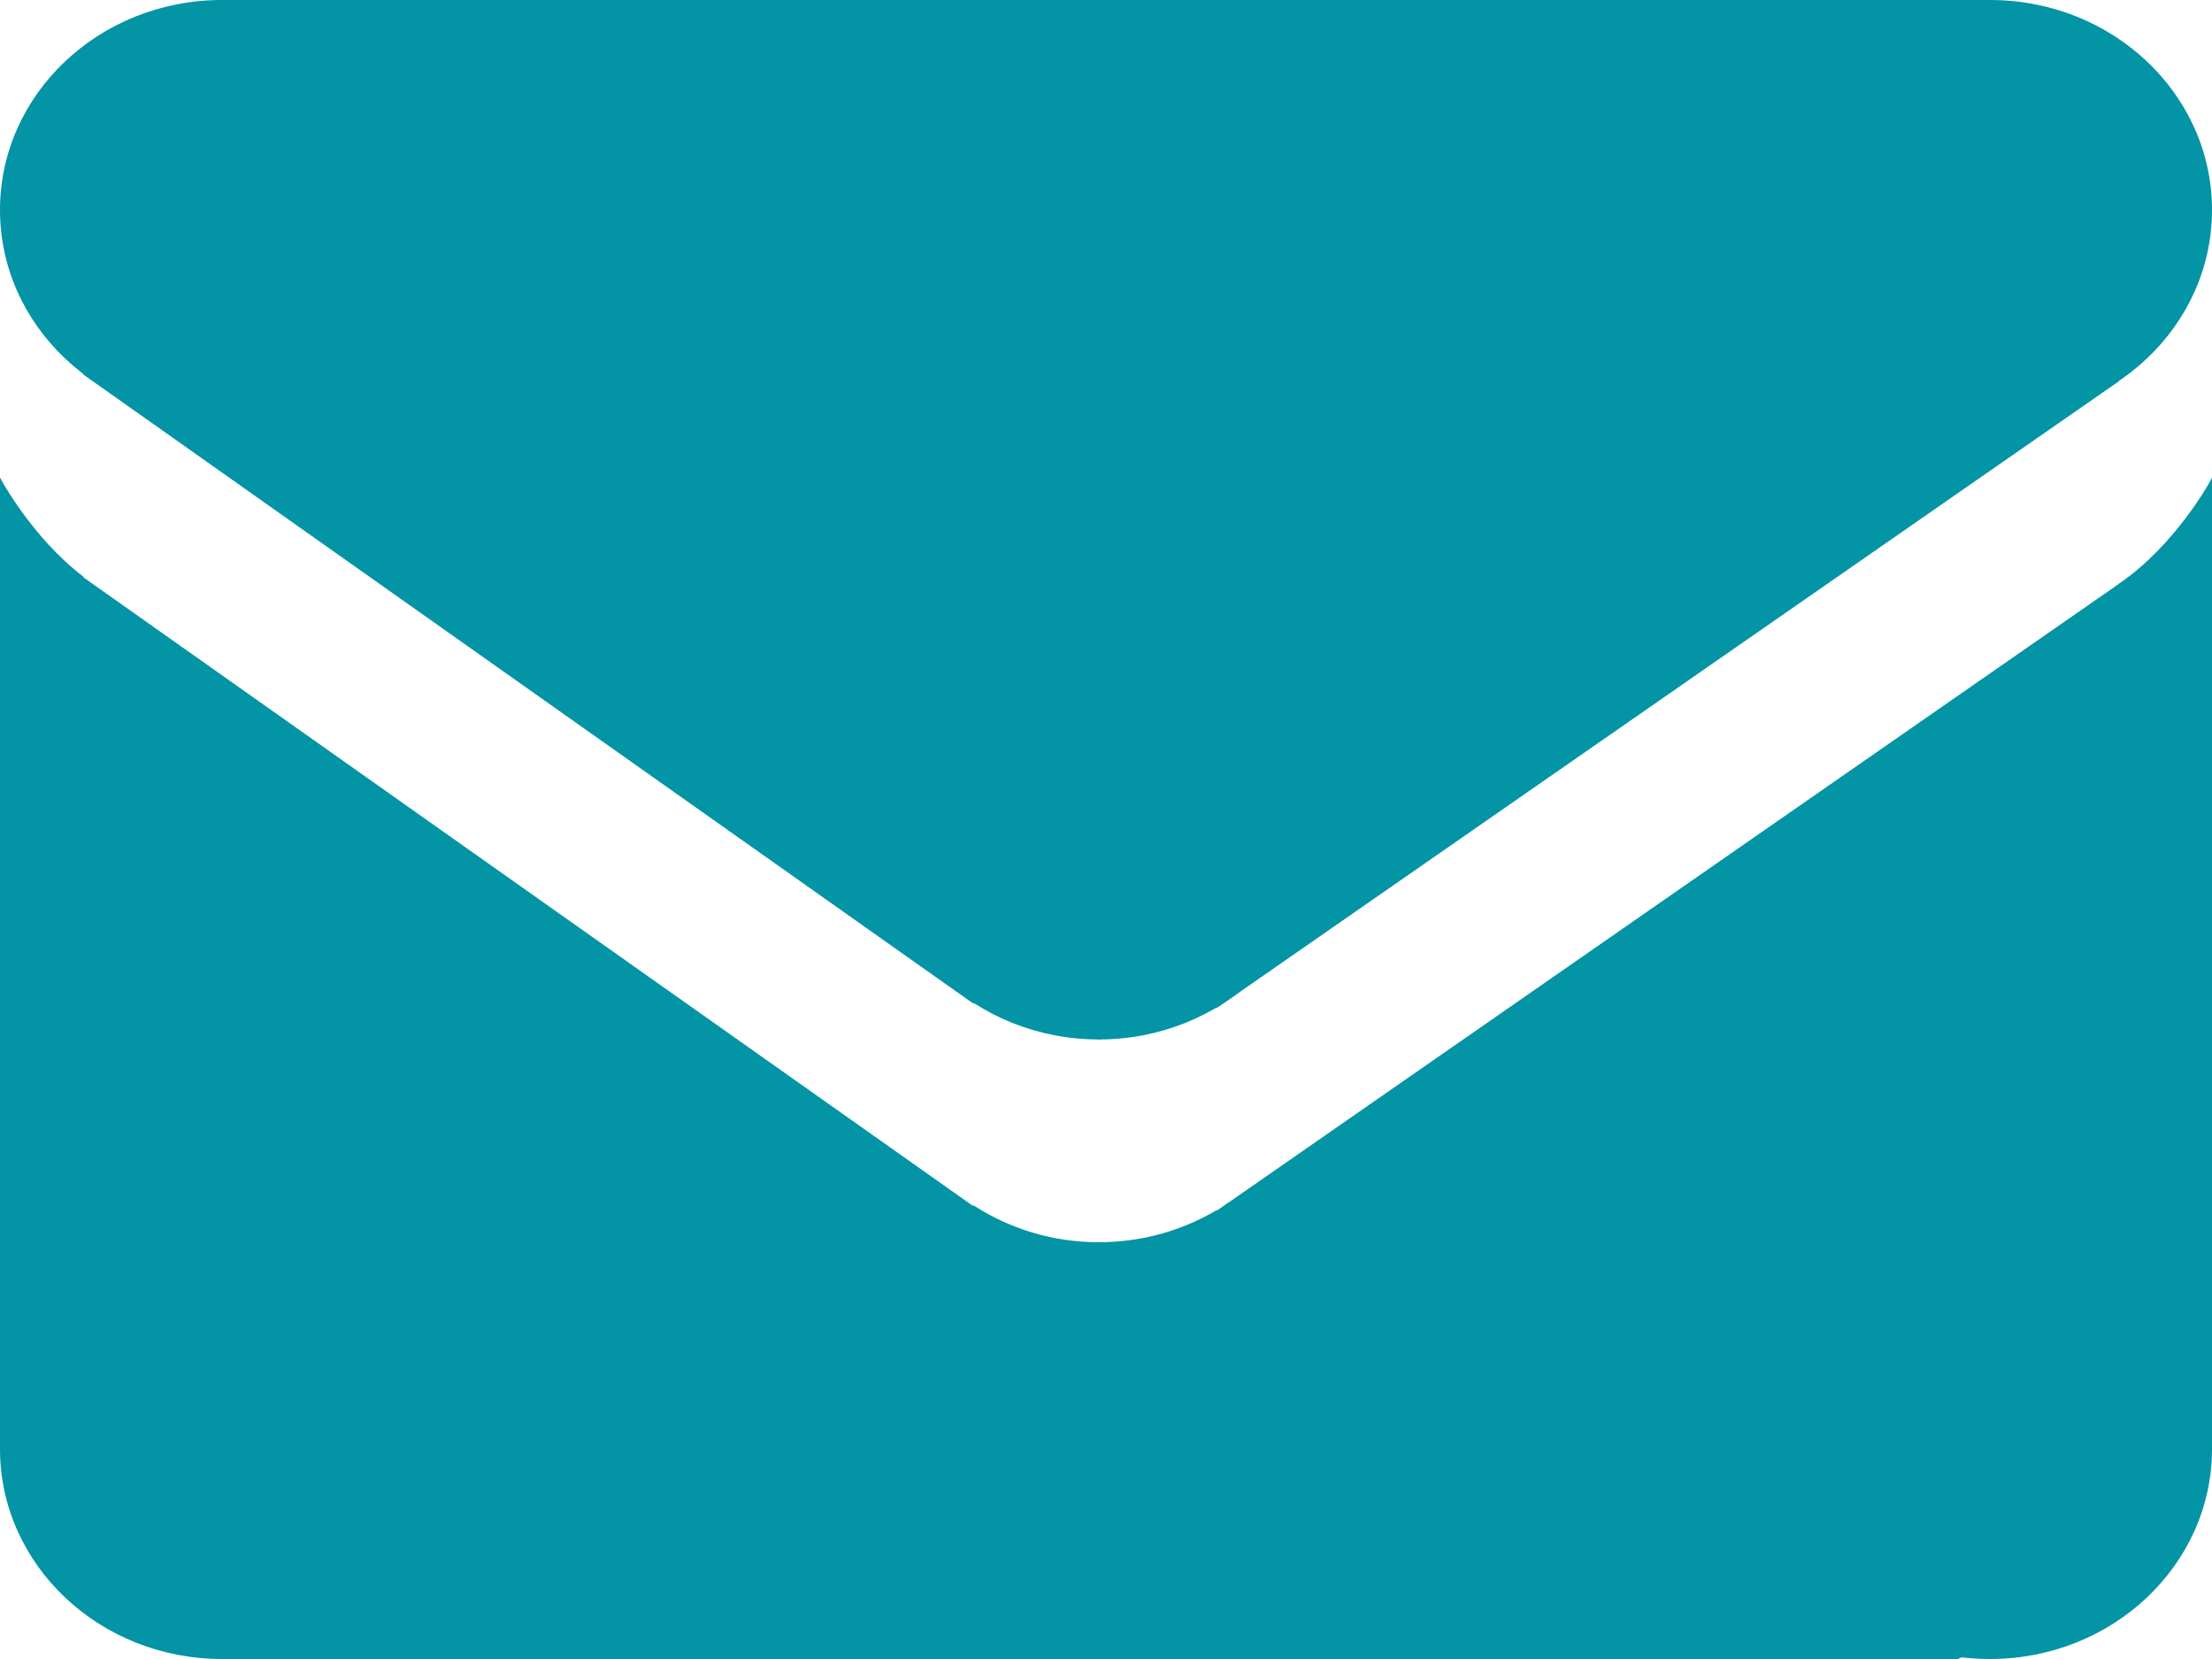
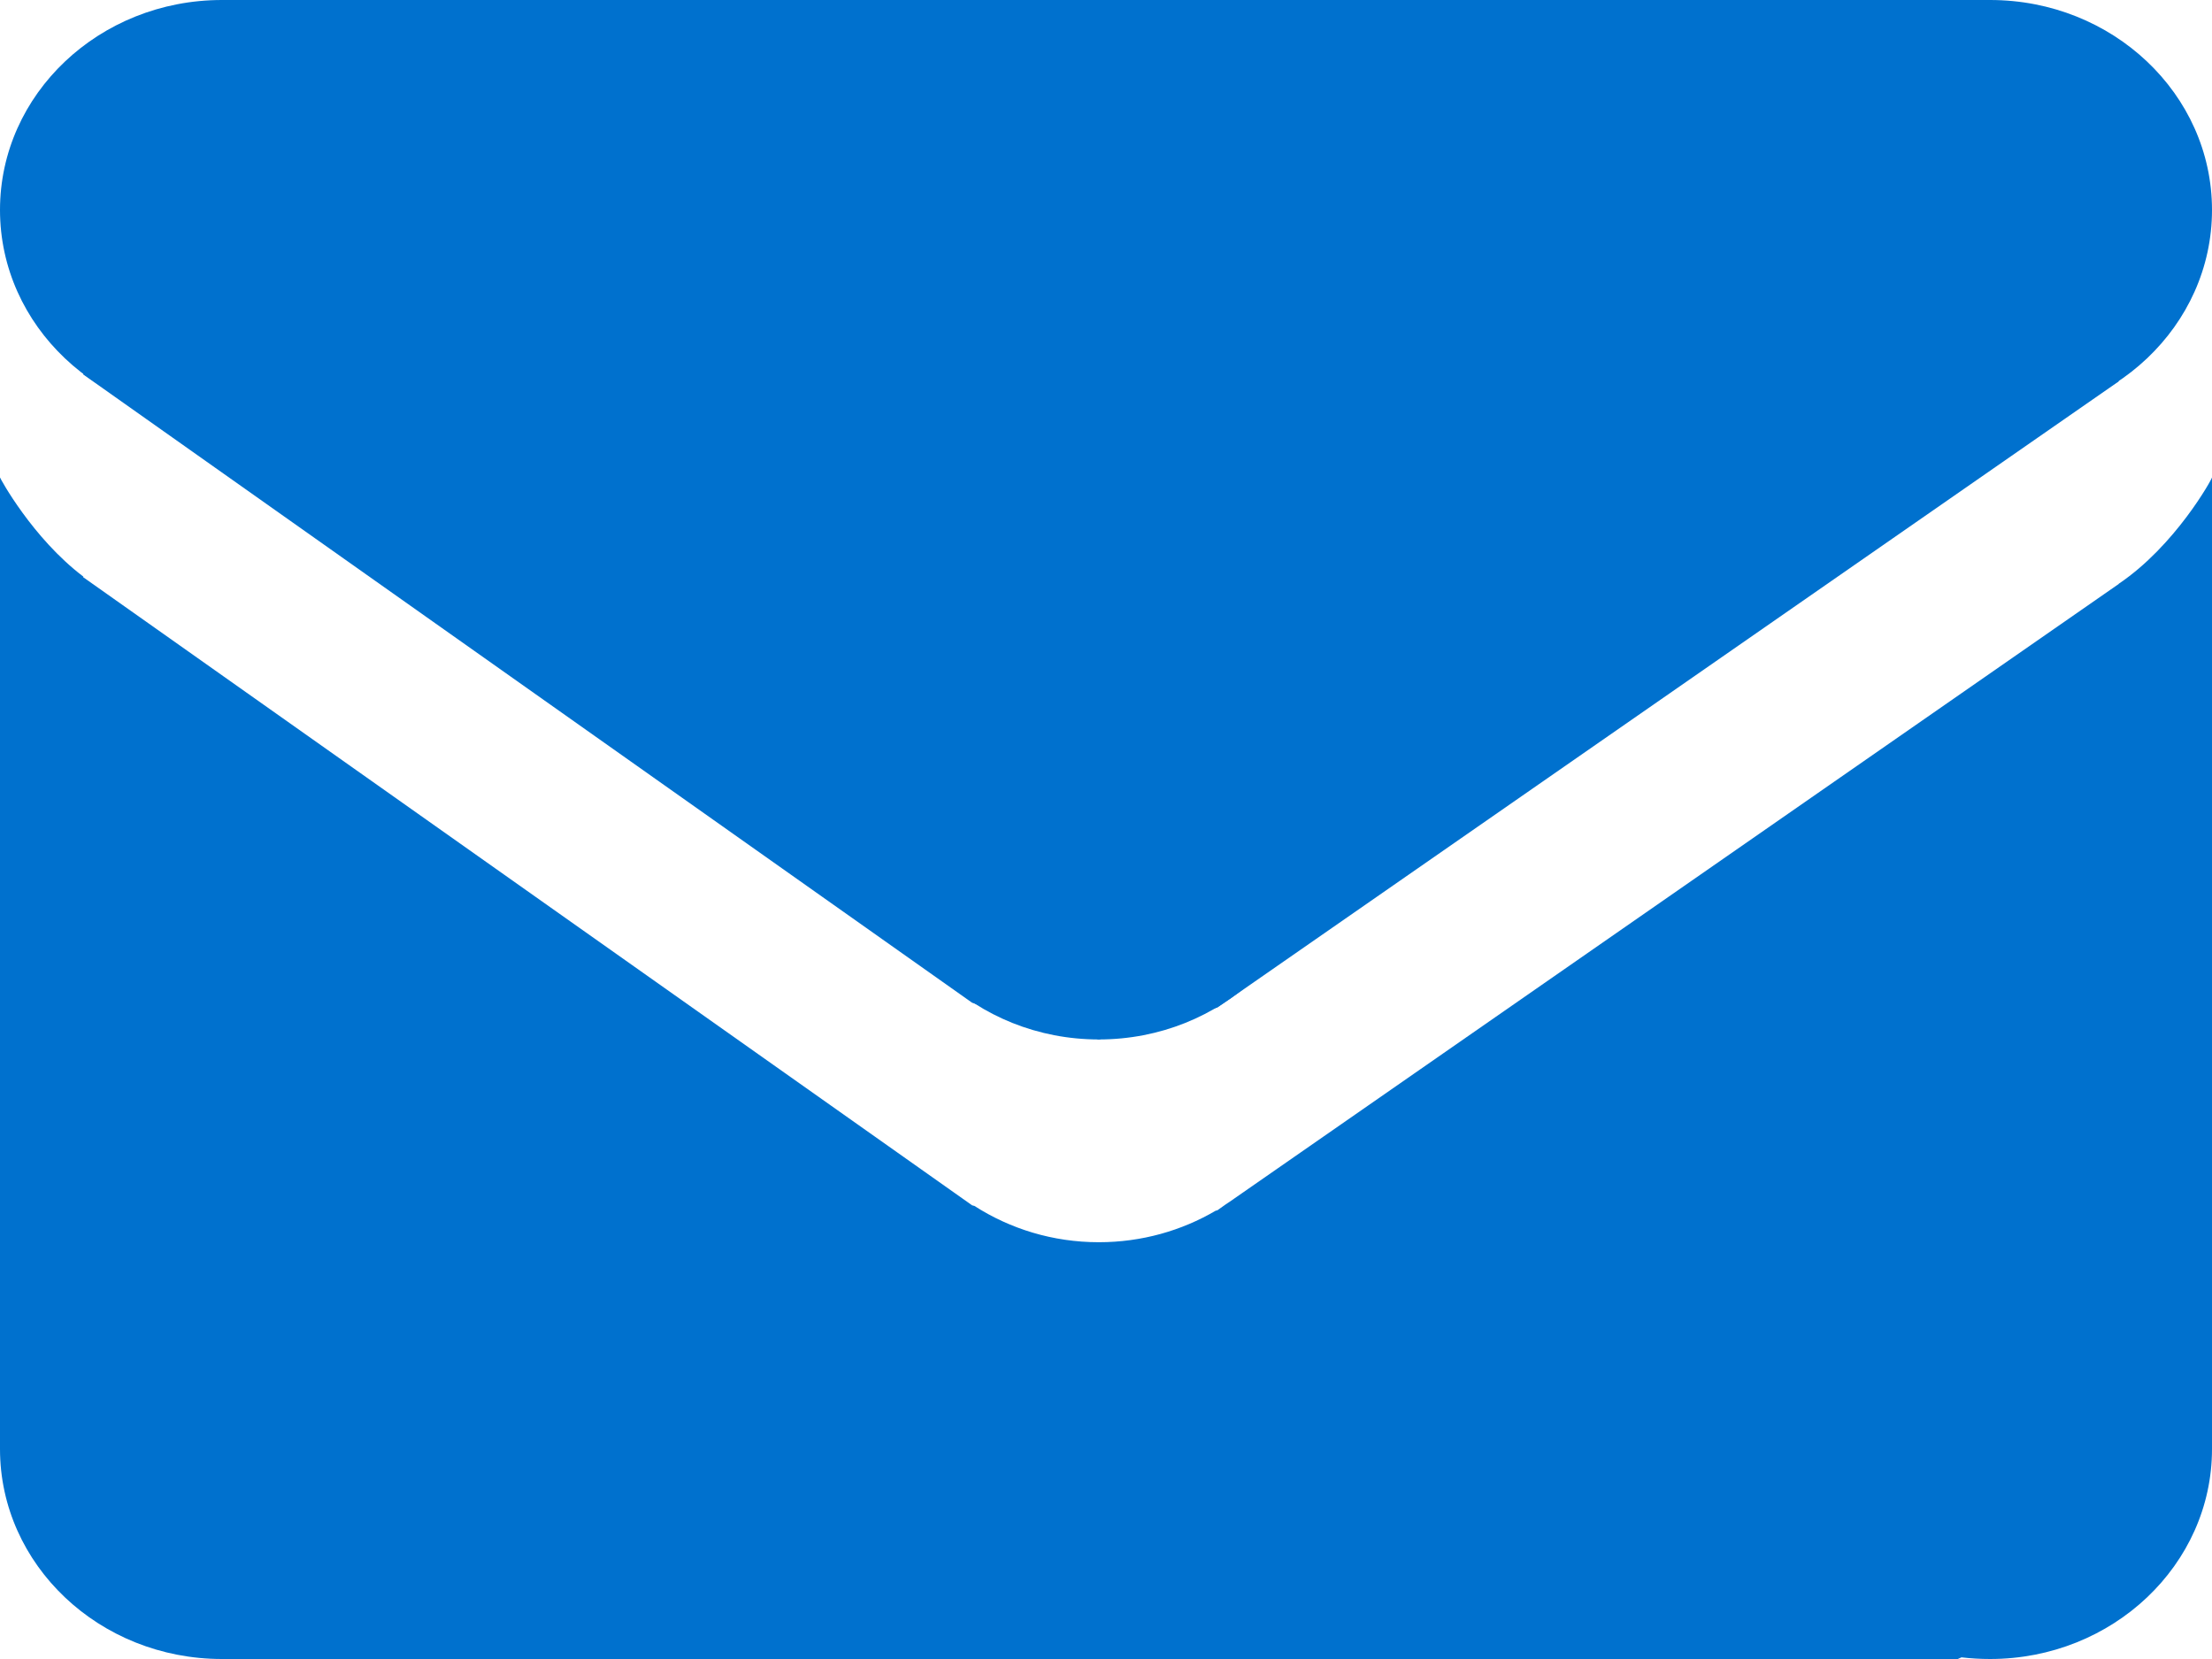
<svg xmlns="http://www.w3.org/2000/svg" width="100%" height="100%" viewBox="0 0 12 9" version="1.1" xml:space="preserve" style="fill-rule:evenodd;clip-rule:evenodd;stroke-linejoin:round;stroke-miterlimit:1.414;">
  <g>
    <g>
-       <ellipse cx="10.796" cy="1.139" rx="1.204" ry="1.139" style="fill:#0394a6;" />
-       <ellipse cx="5.961" cy="4.5" rx="1.204" ry="1.139" style="fill:#0394a6;" />
-       <ellipse cx="1.204" cy="1.139" rx="1.204" ry="1.139" style="fill:#0394a6;" />
-       <path d="M10.796,0l-9.592,0l-0.753,2.031l4.823,3.409l0.687,0.199l0.643,-0.173l4.89,-3.397l-0.698,-2.069Z" style="fill:#0394a6;" />
+       <ellipse cx="10.796" cy="1.139" rx="1.204" ry="1.139" style="fill:#0071CE;" />
+       <ellipse cx="5.961" cy="4.5" rx="1.204" ry="1.139" style="fill:#0071CE;" />
+       <ellipse cx="1.204" cy="1.139" rx="1.204" ry="1.139" style="fill:#0071CE;" />
+       <path d="M10.796,0l-9.592,0l-0.753,2.031l4.823,3.409l0.687,0.199l0.643,-0.173l4.89,-3.397l-0.698,-2.069Z" style="fill:#0071CE;" />
    </g>
-     <path d="M12,2.59c0,-0.008 0,5.271 0,5.271c0,0.628 -0.539,1.139 -1.204,1.139c-0.052,0 -0.104,-0.003 -0.155,-0.009l-0.02,0.009l-9.417,0c-0.665,0 -1.204,-0.511 -1.204,-1.139c0,0 0,-4.602 0,-5.096c0,-0.028 0,-0.175 0,-0.175c0,0.004 0.176,0.329 0.452,0.538l-0.001,0.003l4.823,3.408l0.012,0.003c0.193,0.124 0.425,0.197 0.675,0.197c0.233,0 0.45,-0.063 0.634,-0.171l0.009,-0.002l0.045,-0.032c0.016,-0.01 0.031,-0.021 0.047,-0.032l4.798,-3.334l0,-0.001c0.306,-0.206 0.506,-0.568 0.506,-0.577Z" style="fill:#0394a6;" />
+     <path d="M12,2.59c0,-0.008 0,5.271 0,5.271c0,0.628 -0.539,1.139 -1.204,1.139c-0.052,0 -0.104,-0.003 -0.155,-0.009l-0.02,0.009l-9.417,0c-0.665,0 -1.204,-0.511 -1.204,-1.139c0,0 0,-4.602 0,-5.096c0,-0.028 0,-0.175 0,-0.175c0,0.004 0.176,0.329 0.452,0.538l-0.001,0.003l4.823,3.408l0.012,0.003c0.193,0.124 0.425,0.197 0.675,0.197c0.233,0 0.45,-0.063 0.634,-0.171l0.009,-0.002l0.045,-0.032c0.016,-0.01 0.031,-0.021 0.047,-0.032l4.798,-3.334l0,-0.001c0.306,-0.206 0.506,-0.568 0.506,-0.577Z" style="fill:#0071CE;" />
  </g>
</svg>
